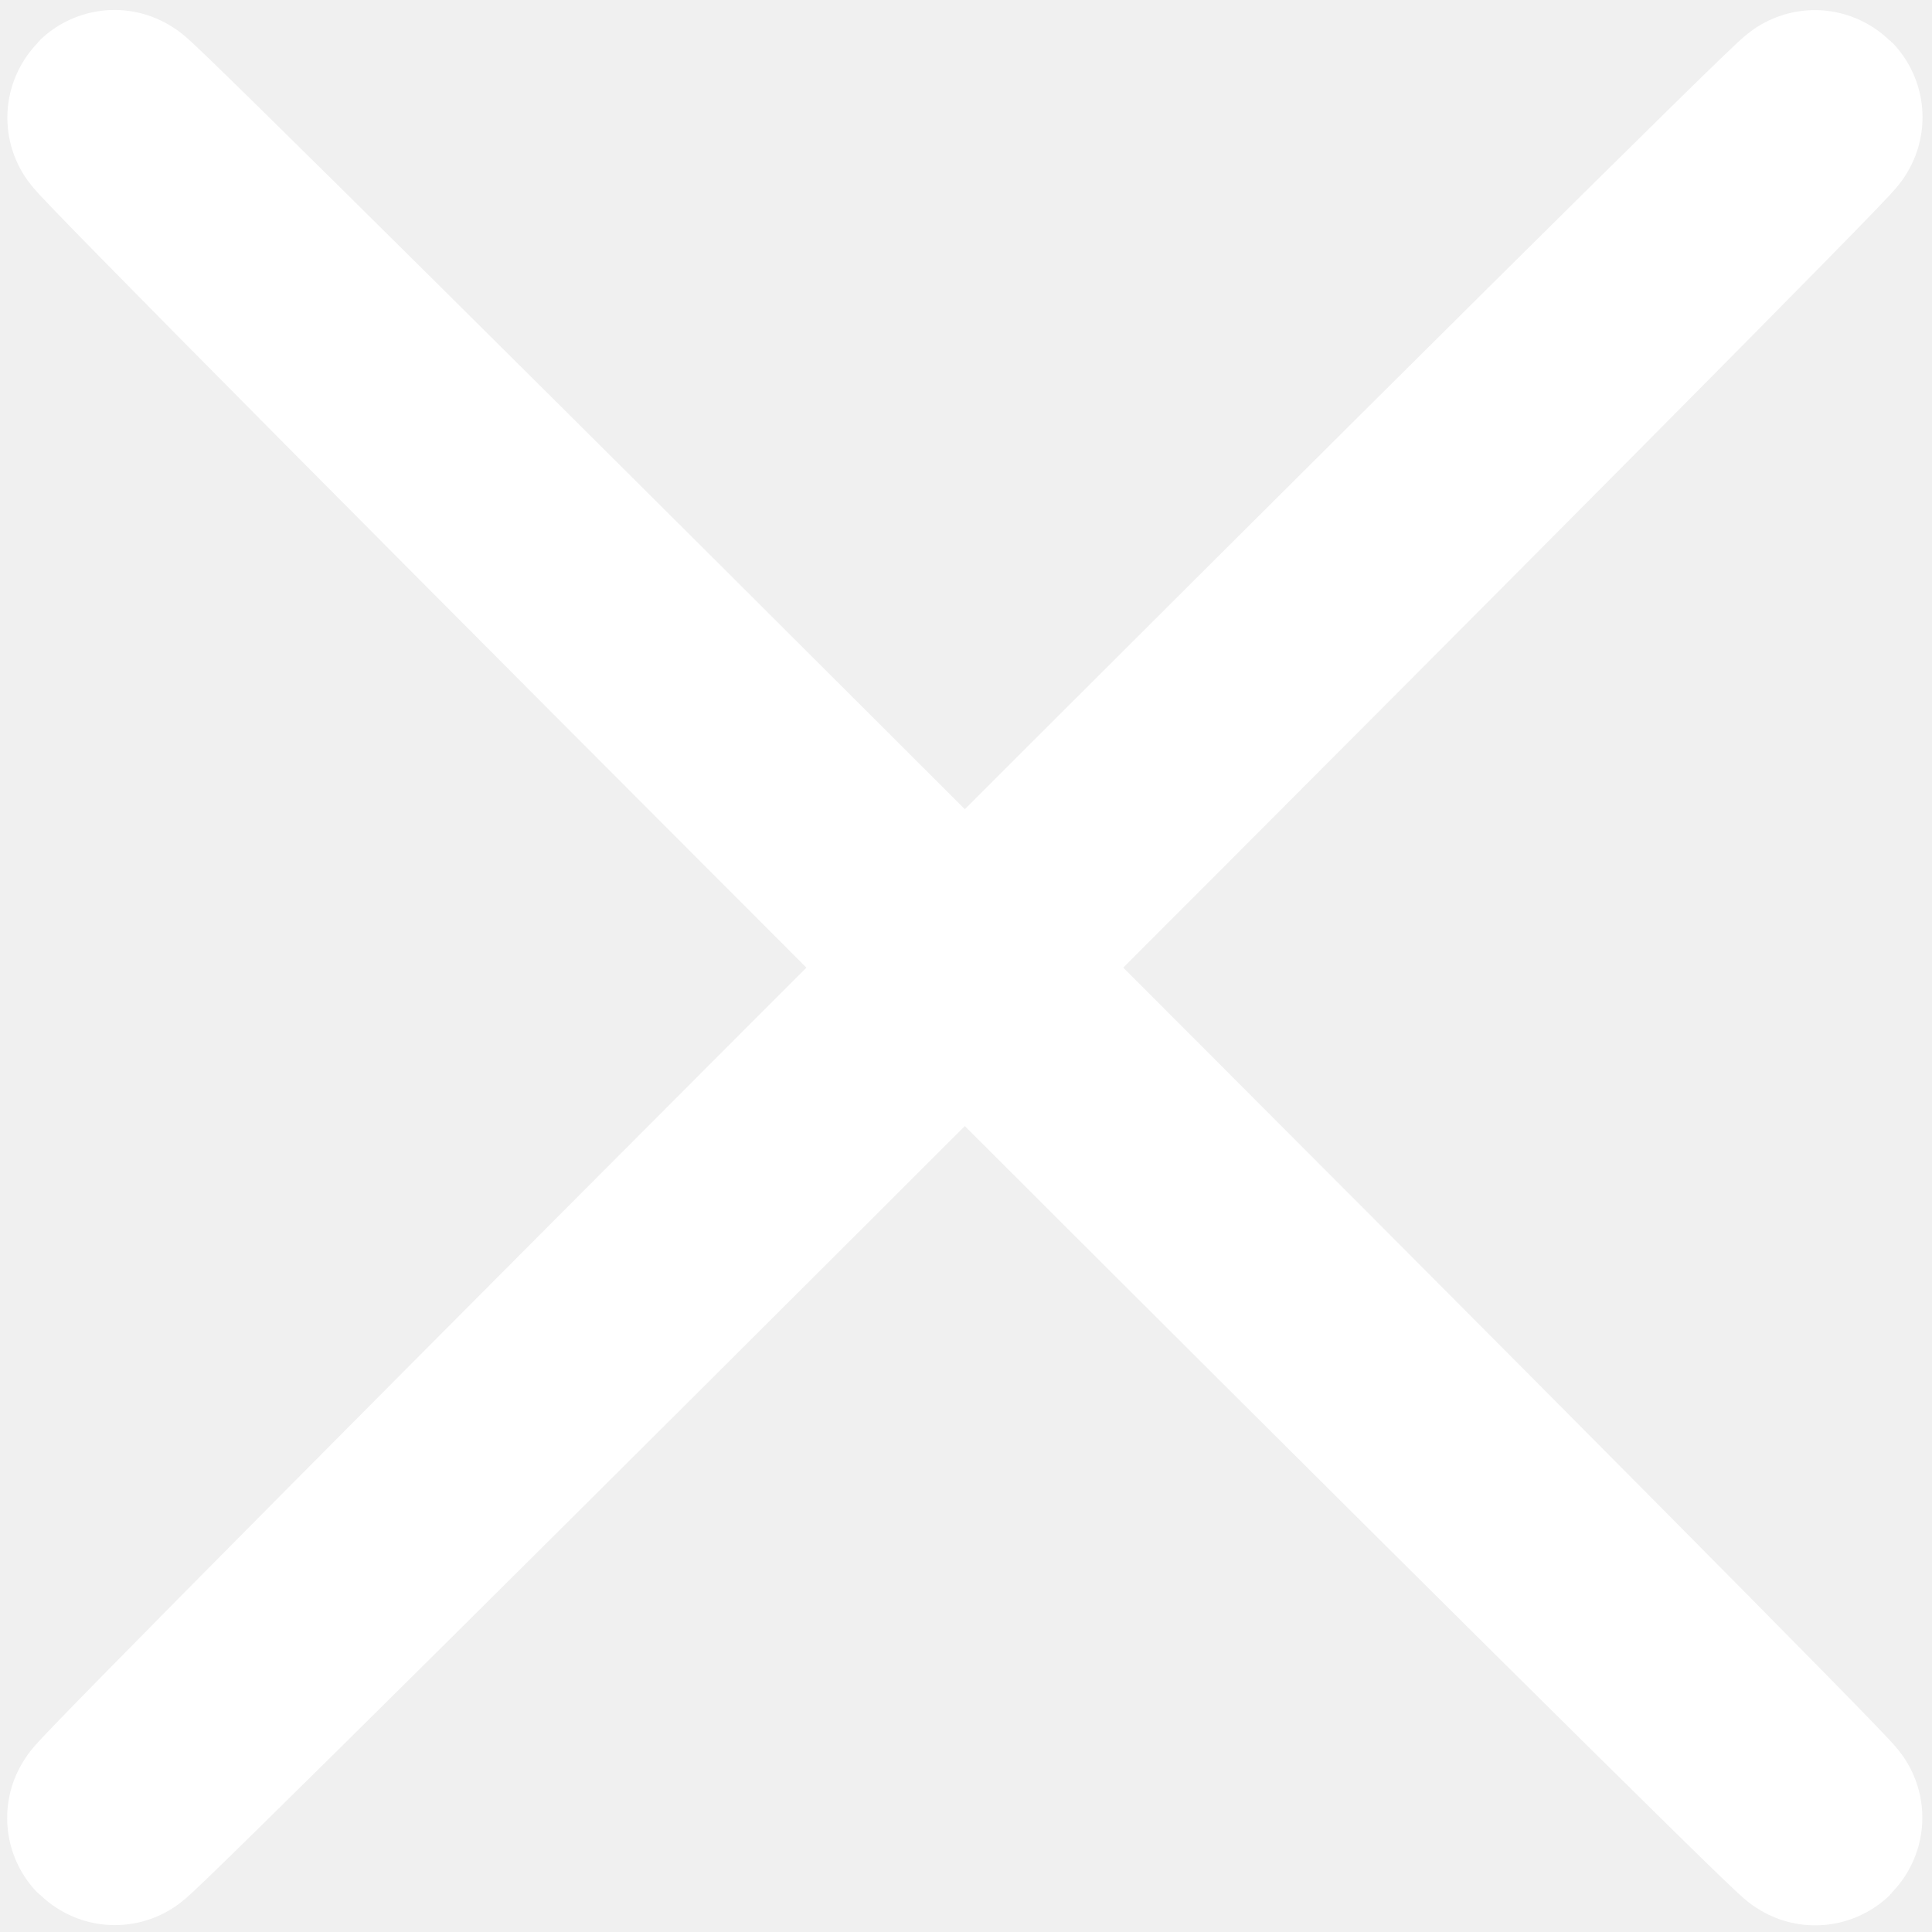
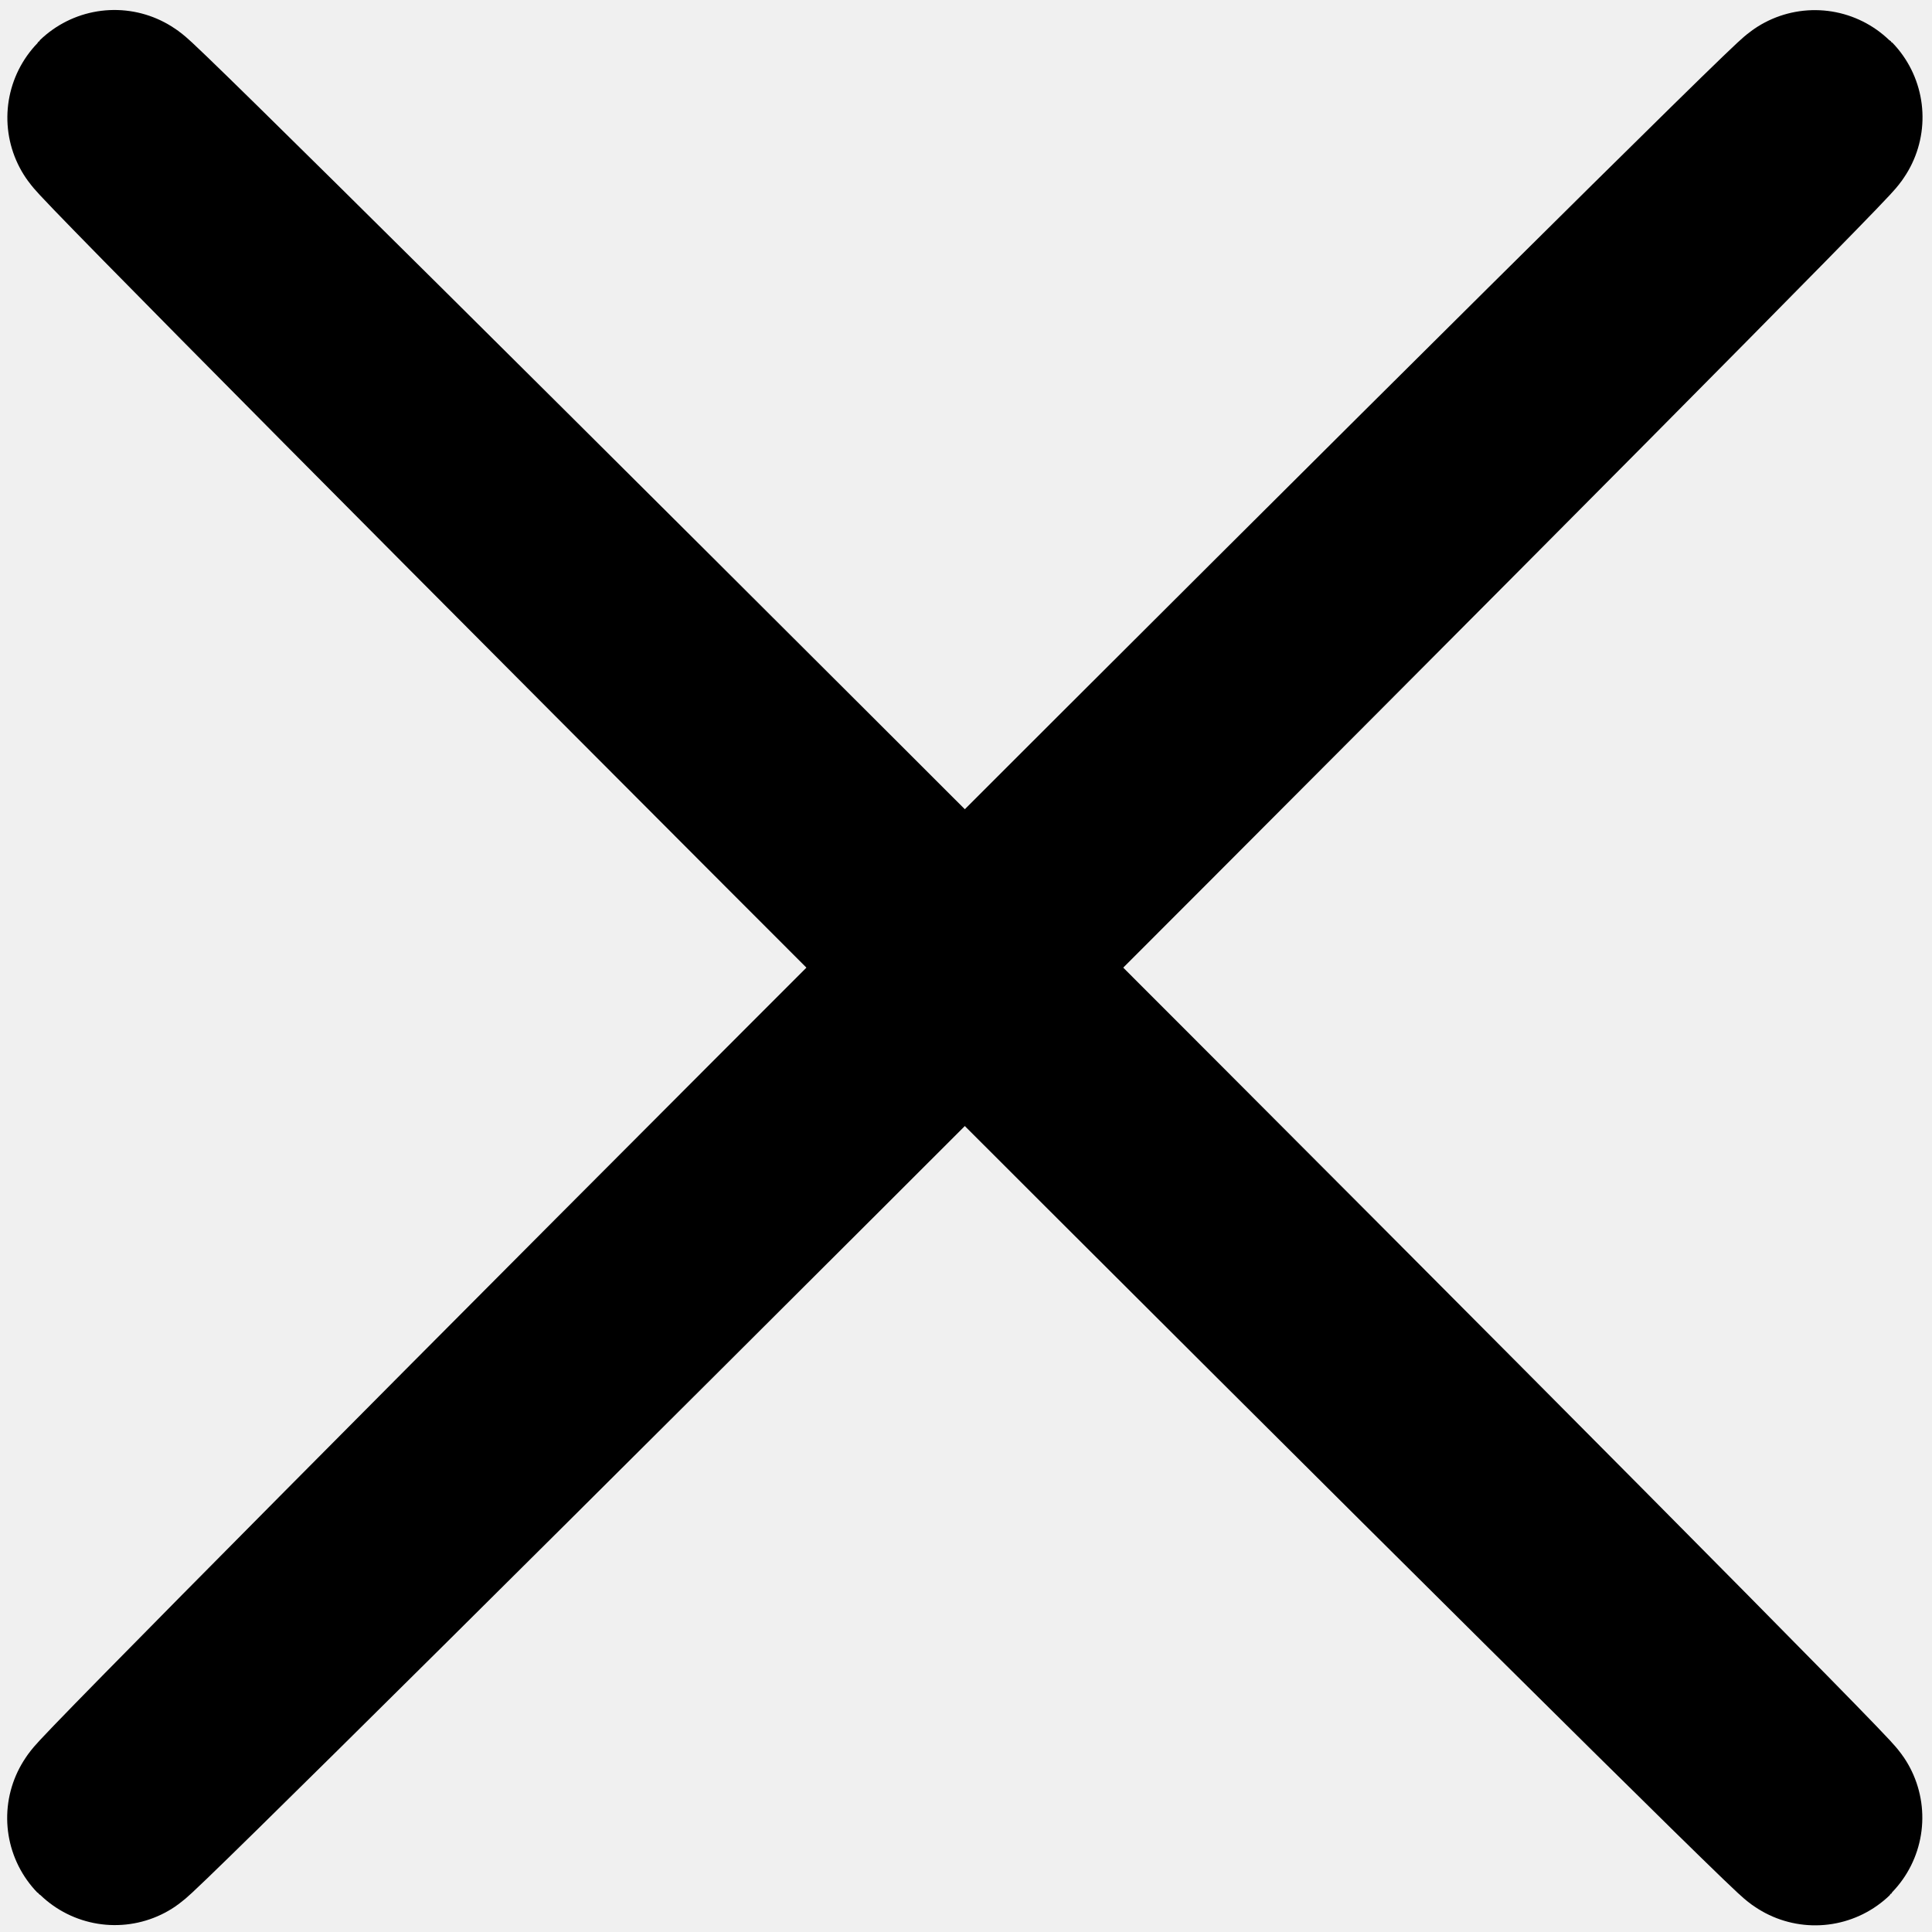
<svg xmlns="http://www.w3.org/2000/svg" width="18" height="18">
  <g id="Layer_1">
-     <path id="svg_1" d="m17.167,17.246" opacity="undefined" stroke-linecap="undefined" stroke-linejoin="undefined" stroke-width="2" stroke="#ffffff" fill="none" />
-     <path id="svg_3" d="m0.726,17.219" opacity="undefined" stroke-linecap="undefined" stroke-linejoin="undefined" stroke-width="2" stroke="#ffffff" fill="none" />
-     <ellipse transform="rotate(45 8.98903 9.01529)" stroke="#ffffff" ry="11.204" rx="0.044" id="svg_11" cy="9.015" cx="8.989" stroke-width="2" fill="none" />
-     <ellipse transform="rotate(135 8.98903 9.01529)" stroke="#ffffff" ry="11.204" rx="0.044" id="svg_12" cy="9.015" cx="8.989" stroke-width="2" fill="none" />
+     <path id="svg_1" d="m17.167,17.246" opacity="undefined" stroke-linecap="undefined" stroke-linejoin="undefined" stroke-width="2" stroke="#000000" fill="none" />
+     <path id="svg_3" d="m0.726,17.219" opacity="undefined" stroke-linecap="undefined" stroke-linejoin="undefined" stroke-width="2" stroke="#000000" fill="none" />
+     <ellipse transform="rotate(45 8.98903 9.01529)" stroke="#000000" ry="11.204" rx="0.044" id="svg_11" cy="9.015" cx="8.989" stroke-width="2" fill="none" />
+     <ellipse transform="rotate(135 8.98903 9.01529)" stroke="#000000" ry="11.204" rx="0.044" id="svg_12" cy="9.015" cx="8.989" stroke-width="2" fill="none" />
  </g>
</svg>
